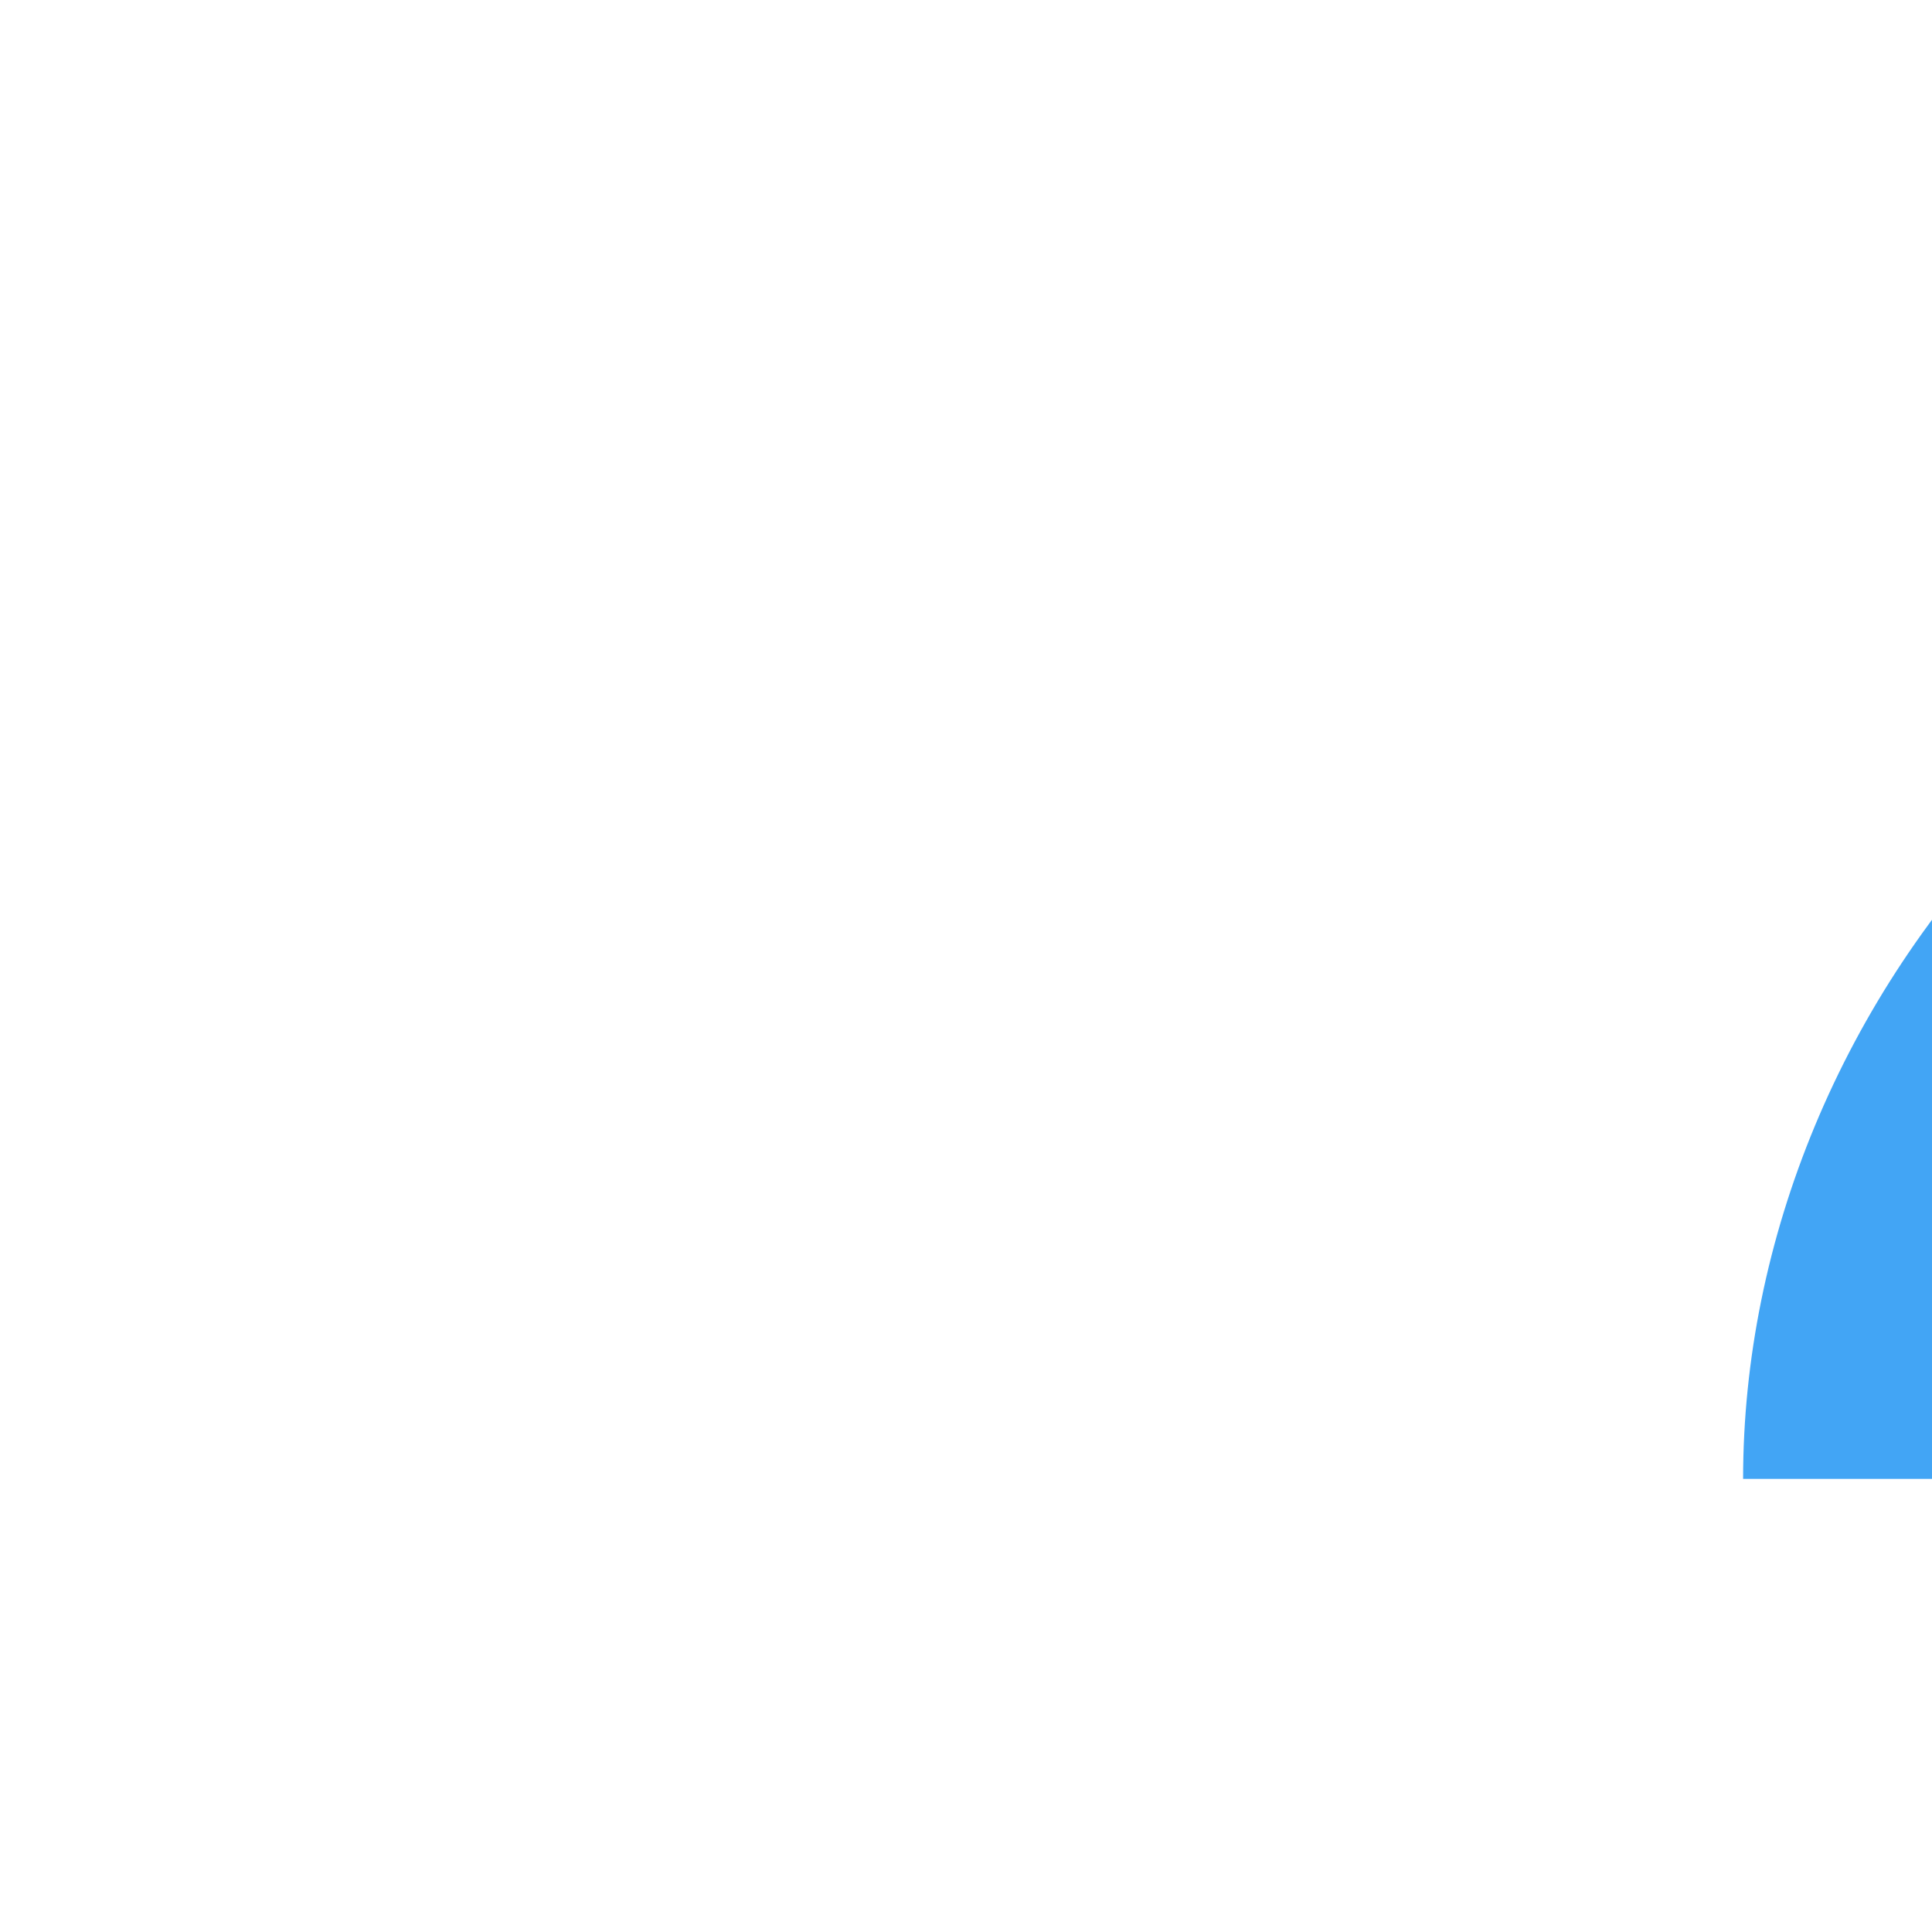
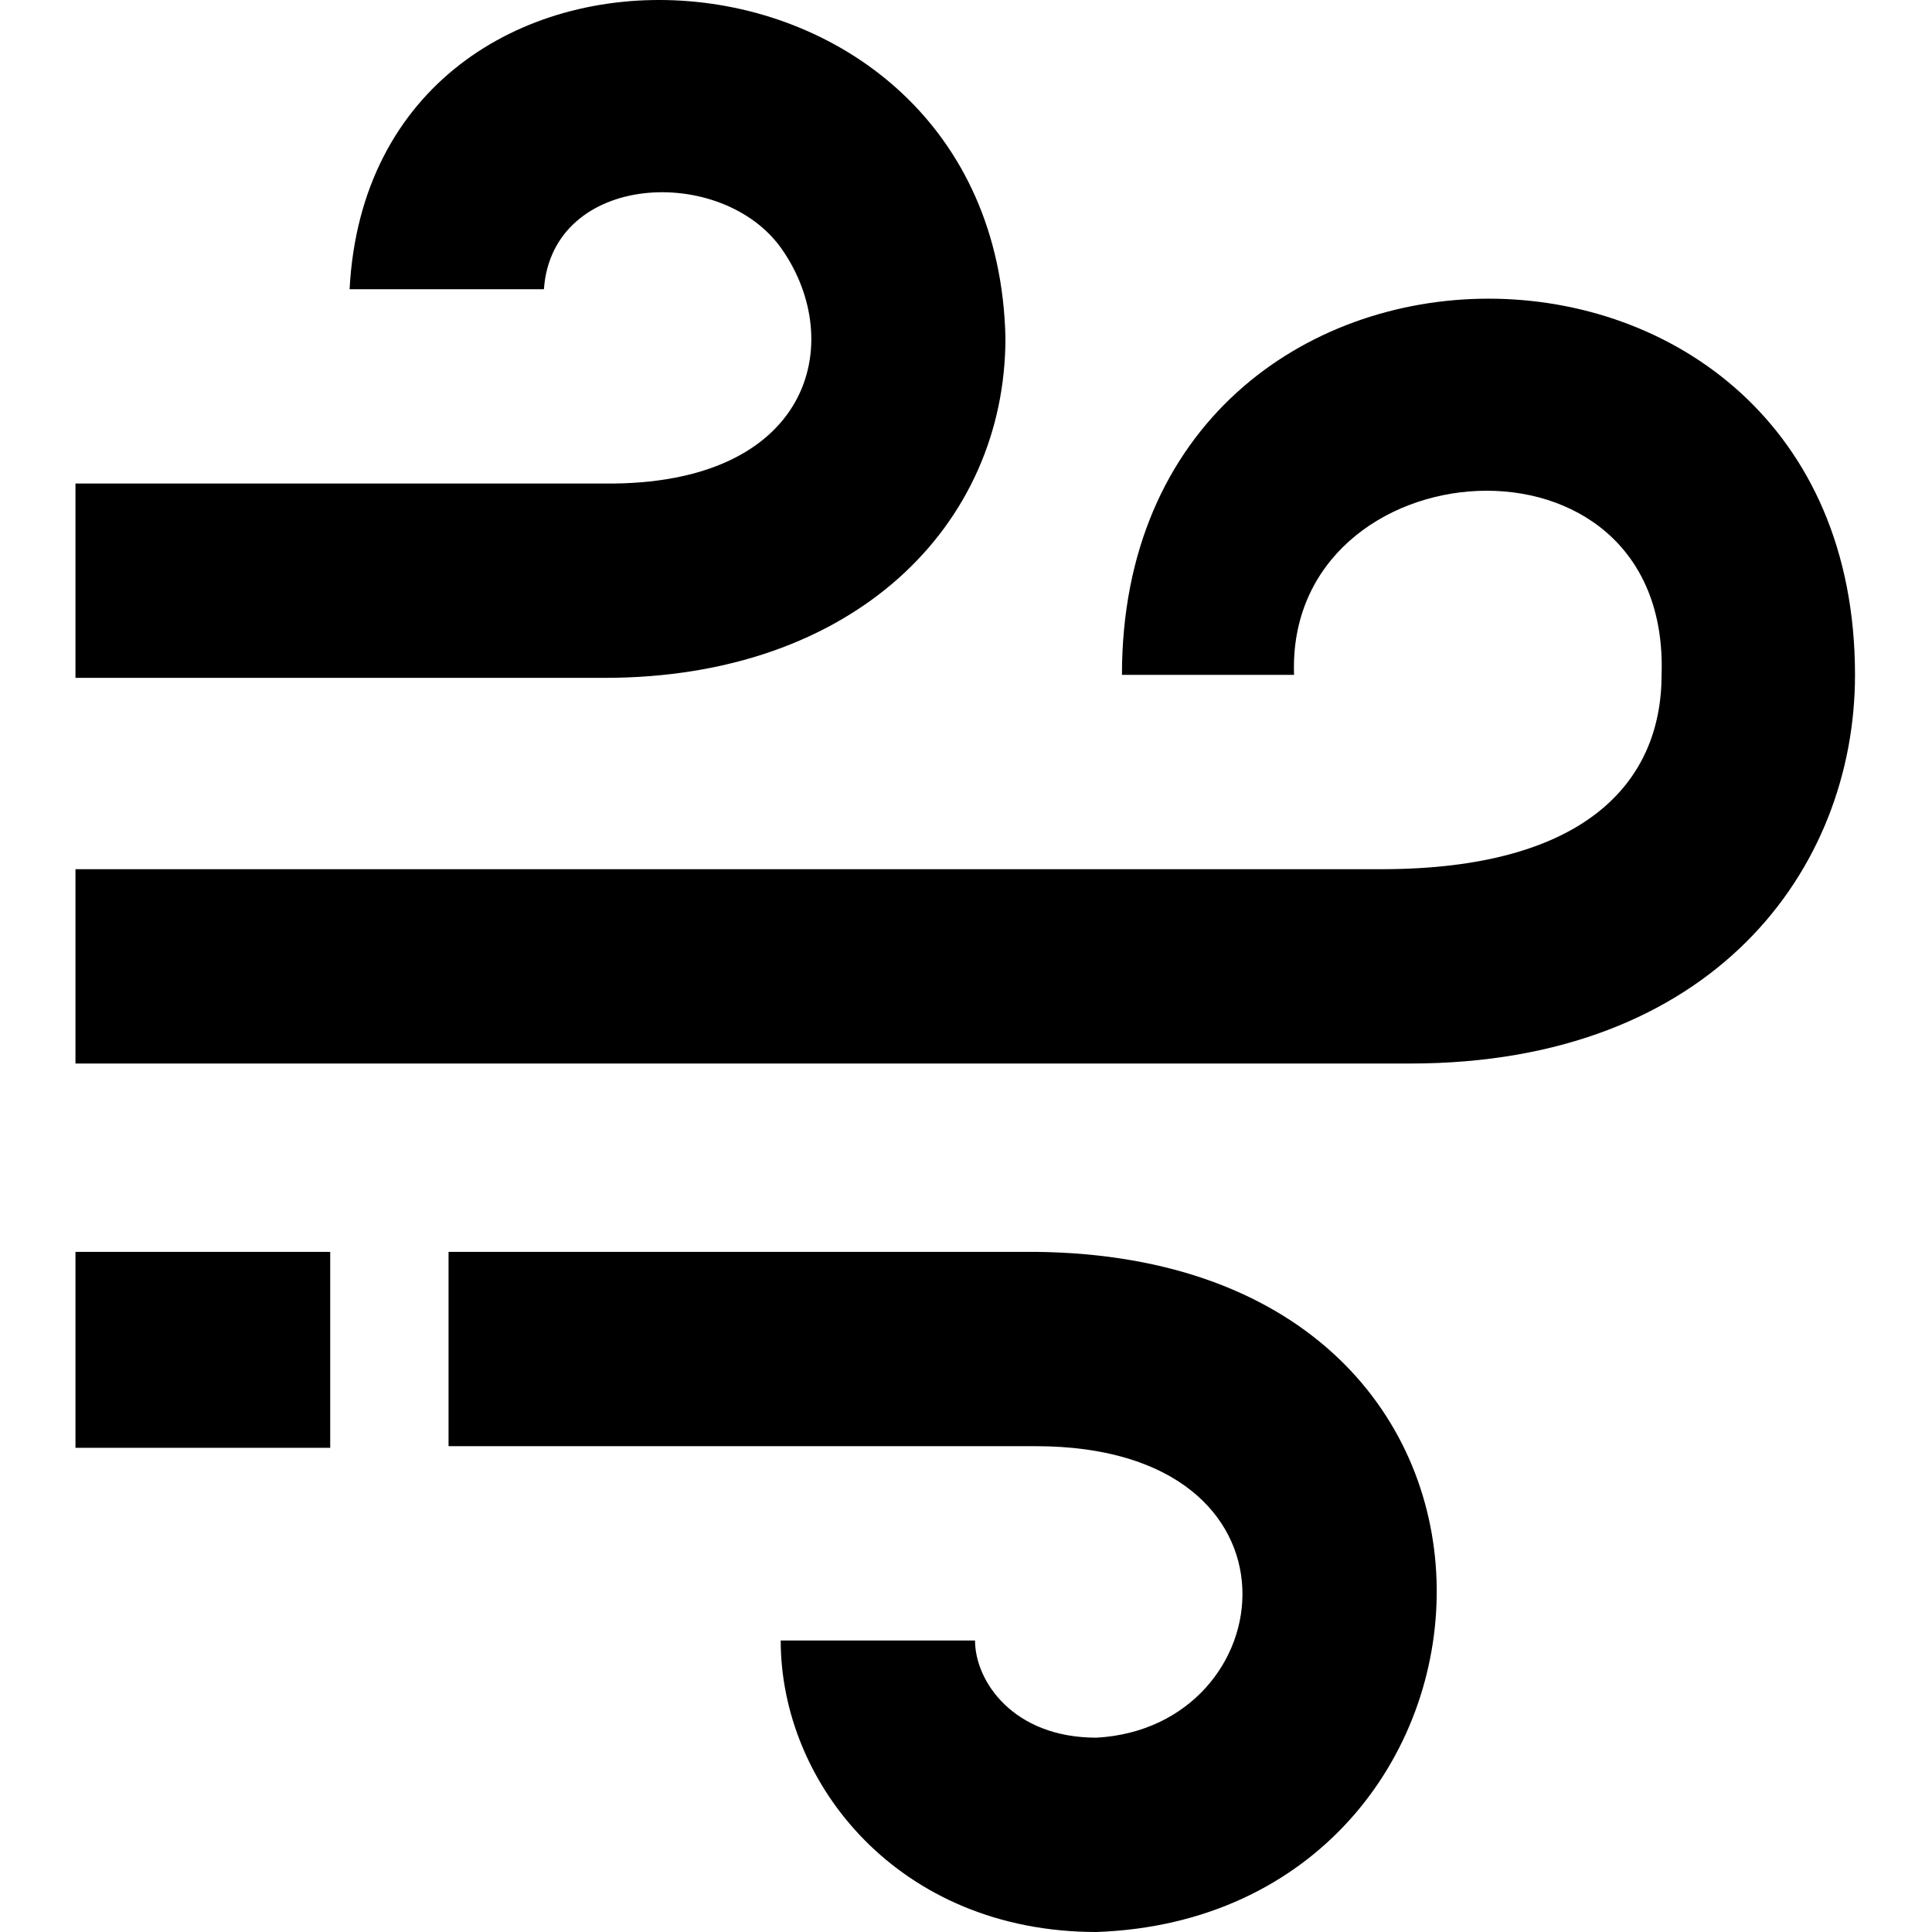
- <svg xmlns="http://www.w3.org/2000/svg" width="57" height="57" fill="none">
-   <path d="M115.85 48.404C115.85 29.984 100.865 15 82.445 15c-19.412 0-31.018 14.555-31.018 28.632h19.088c0-3.96 3.703-9.544 11.93-9.544 7.893 0 14.316 6.423 14.316 14.316 0 7.893-5.761 14.316-20.29 14.316H24.5V81.81h51.971c24.521 0 39.379-14.984 39.379-33.405zm0 0C115.85 29.984 100.865 15 82.445 15c-19.412 0-31.018 14.555-31.018 28.632h19.088c0-3.96 3.703-9.544 11.93-9.544 7.893 0 14.316 6.423 14.316 14.316 0 7.893-5.761 14.316-20.29 14.316H24.5V81.81h51.971c24.521 0 39.379-14.984 39.379-33.405zM158.197 171.596c0 18.42-14.985 33.404-33.405 33.404-19.412 0-31.018-14.555-31.018-28.632h19.088c0 3.96 3.703 9.544 11.93 9.544 7.893 0 14.316-6.423 14.316-14.316 0-7.893-7.258-14.317-20.29-14.317H61.147v-19.088h57.671c24.521 0 39.379 14.984 39.379 33.405zm0 0c0 18.42-14.985 33.404-33.405 33.404-19.412 0-31.018-14.555-31.018-28.632h19.088c0 3.96 3.703 9.544 11.93 9.544 7.893 0 14.316-6.423 14.316-14.316 0-7.893-7.258-14.317-20.29-14.317H61.147v-19.088h57.671c24.521 0 39.379 14.984 39.379 33.405z" fill="#42A5F5" />
-   <path d="M163.2 44.45c-21.054 0-35.906 16.011-35.906 37.065H144.2c0-10.465 7.6-18.065 19-18.065s17.1 7.6 17.1 18.065c0 10.466-7.403 19.089-27.55 19.089H24.5v19.088h131.1c29.835 0 43.7-19.177 43.7-38.177 0-21.054-14.25-37.065-36.1-37.065zM49.523 138.191H24.5v19.249h25.023v-19.249z" fill="#42A5F5" />
+ <svg xmlns="http://www.w3.org/2000/svg" aria-hidden="true" role="img" class="iconify iconify--file-icons" width="57" height="57" preserveAspectRatio="xMidYMid meet" viewBox="0 0 472 512">
+   <path d="M72.647 76.643h51.498c2.216-31.136 47.349-33.103 63.042-10.637c17.231 24.669 7.876 62.674-46.973 62.136H0v51.498h140.214c66.155 0 106.24-40.426 106.24-90.122C243.898-23.36 78.31-31.527 72.647 76.643zm181.816 306.61H98.87v-51.497h155.592C399.895 333.284 387.076 507.85 270.58 512c-52.374 0-83.685-39.266-83.685-77.247h51.499c0 10.685 9.99 25.75 32.186 25.75c49.581-2.73 58.862-77.25-16.117-77.25zm22.866-204.404h45.612c-2.282-60.91 99.73-69.092 97.394 0c0 28.235-19.973 51.498-74.327 51.498H0v51.499h353.697c80.494 0 117.899-51.737 117.899-102.997c0-132.985-194.267-132.872-194.267 0zM67.51 331.756H0v51.93h67.51v-51.93z" fill="currentColor" />
</svg>
